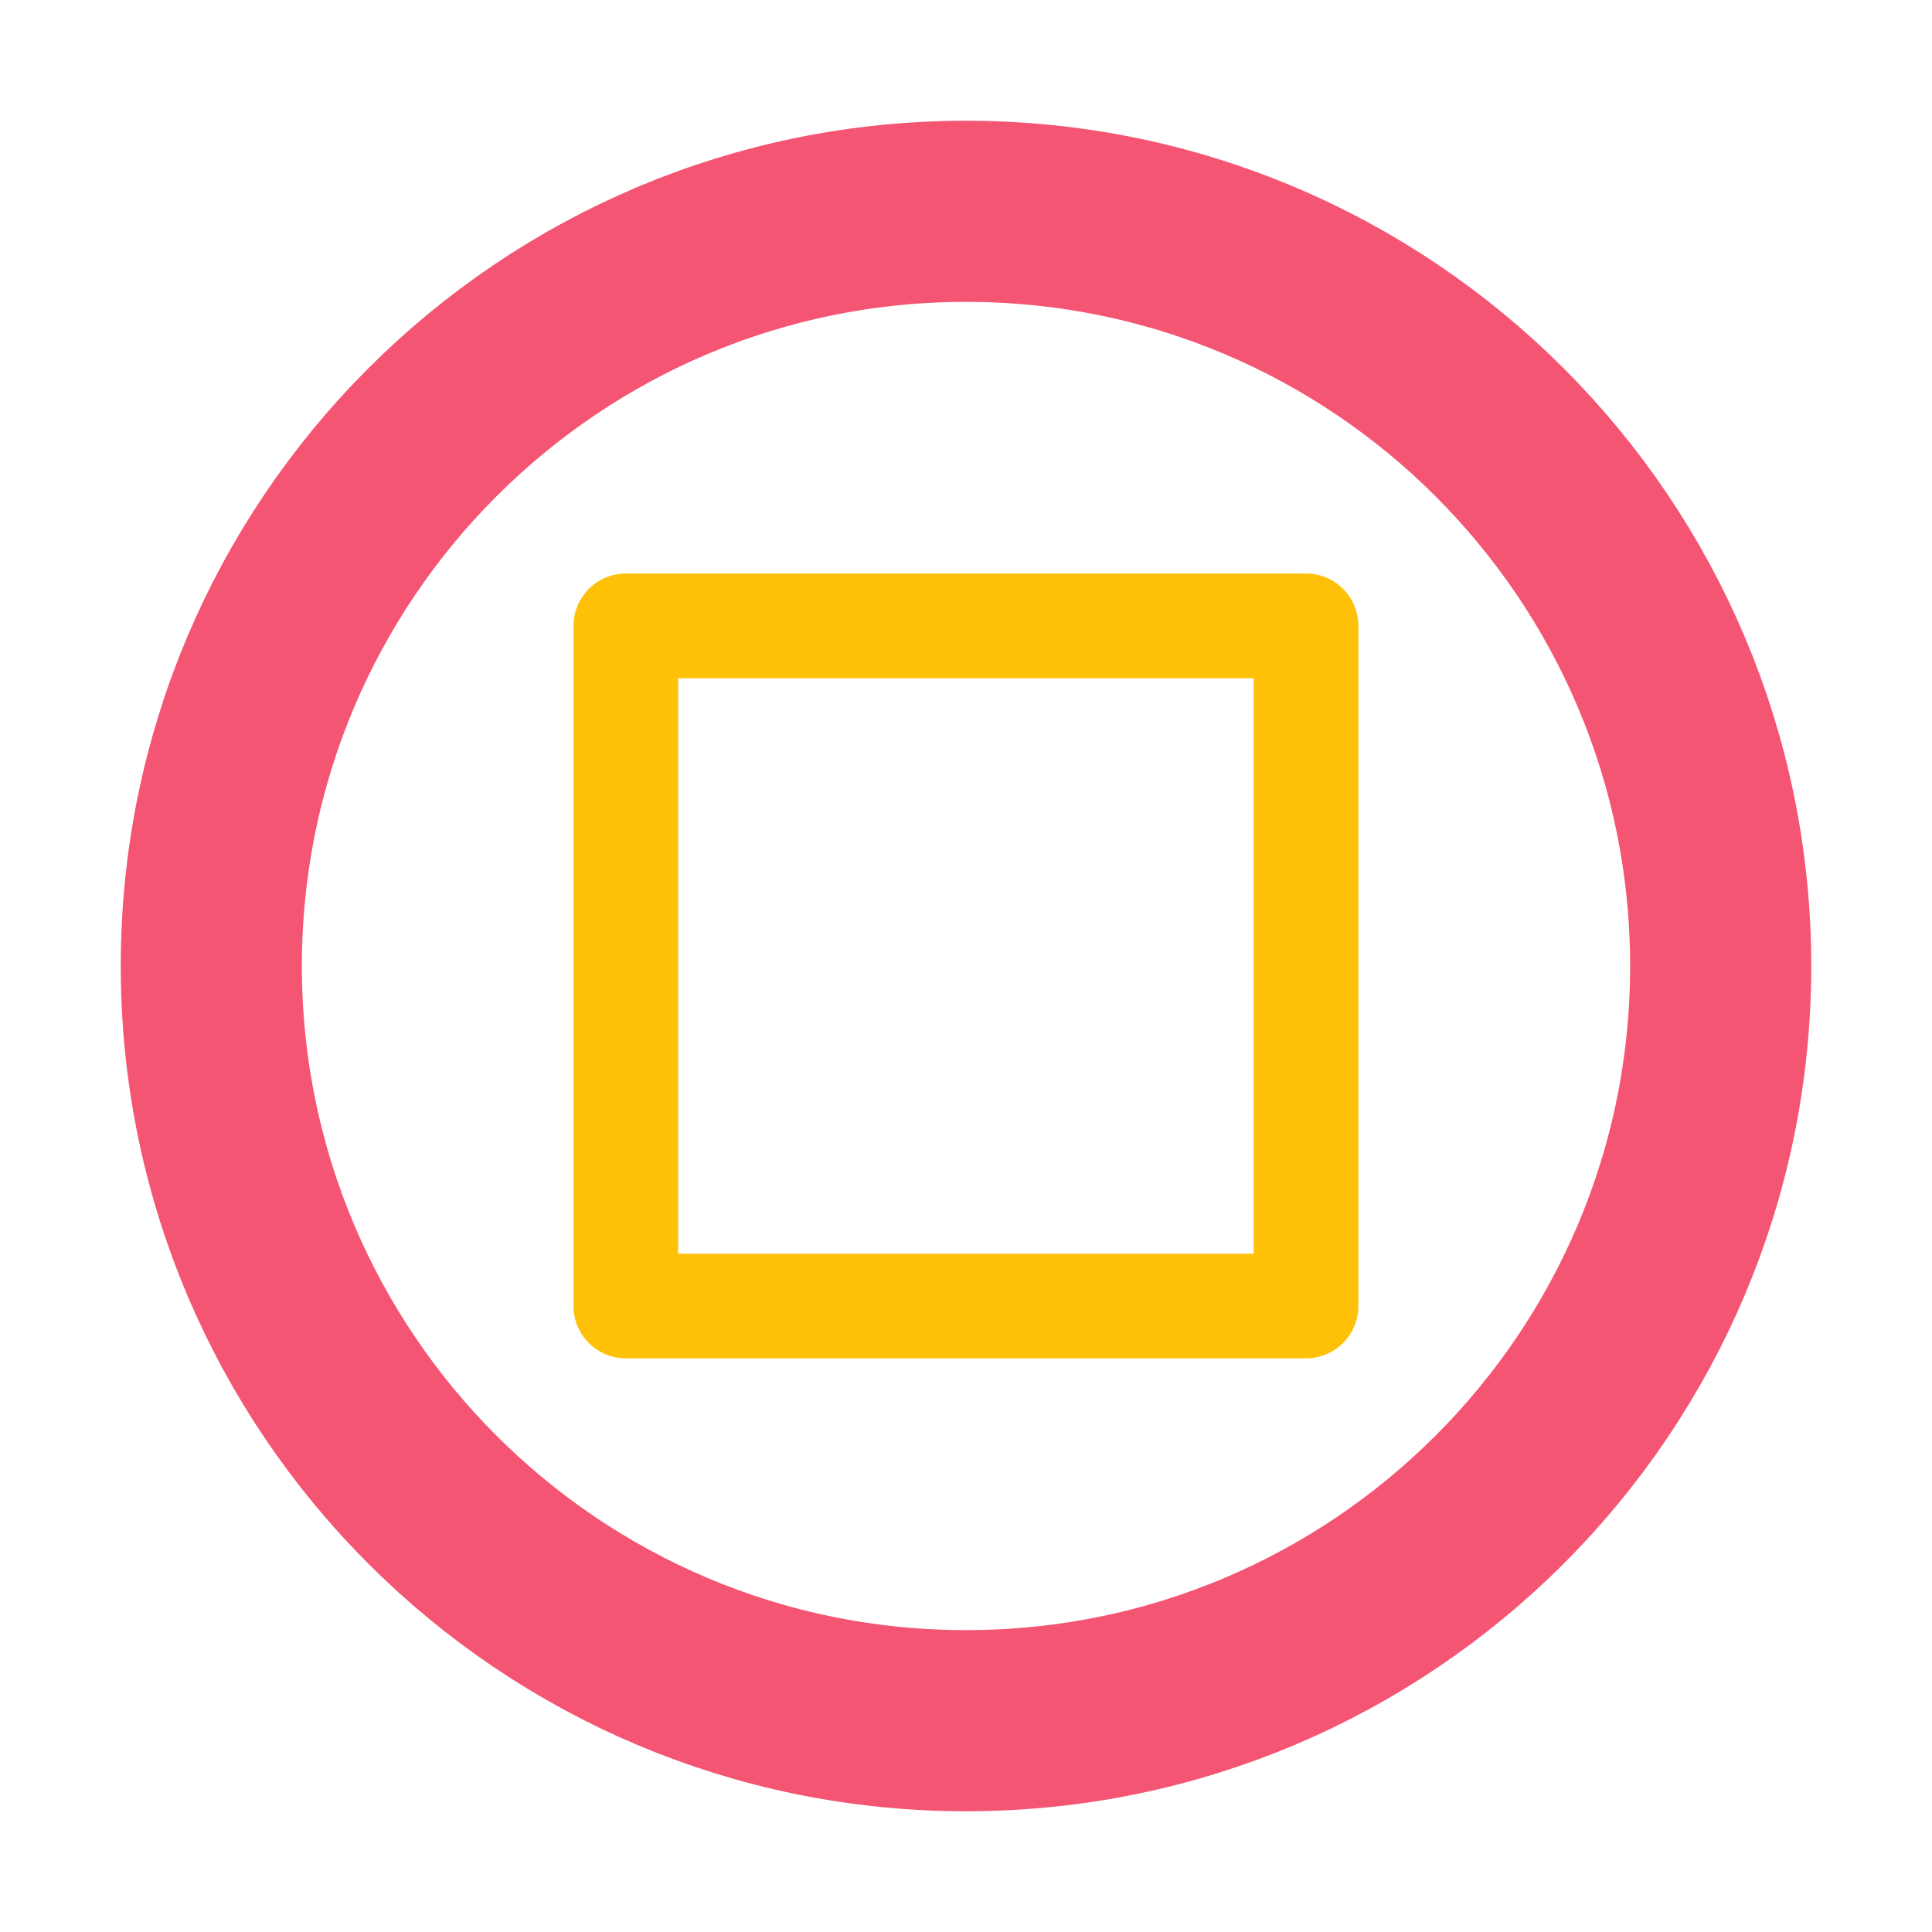
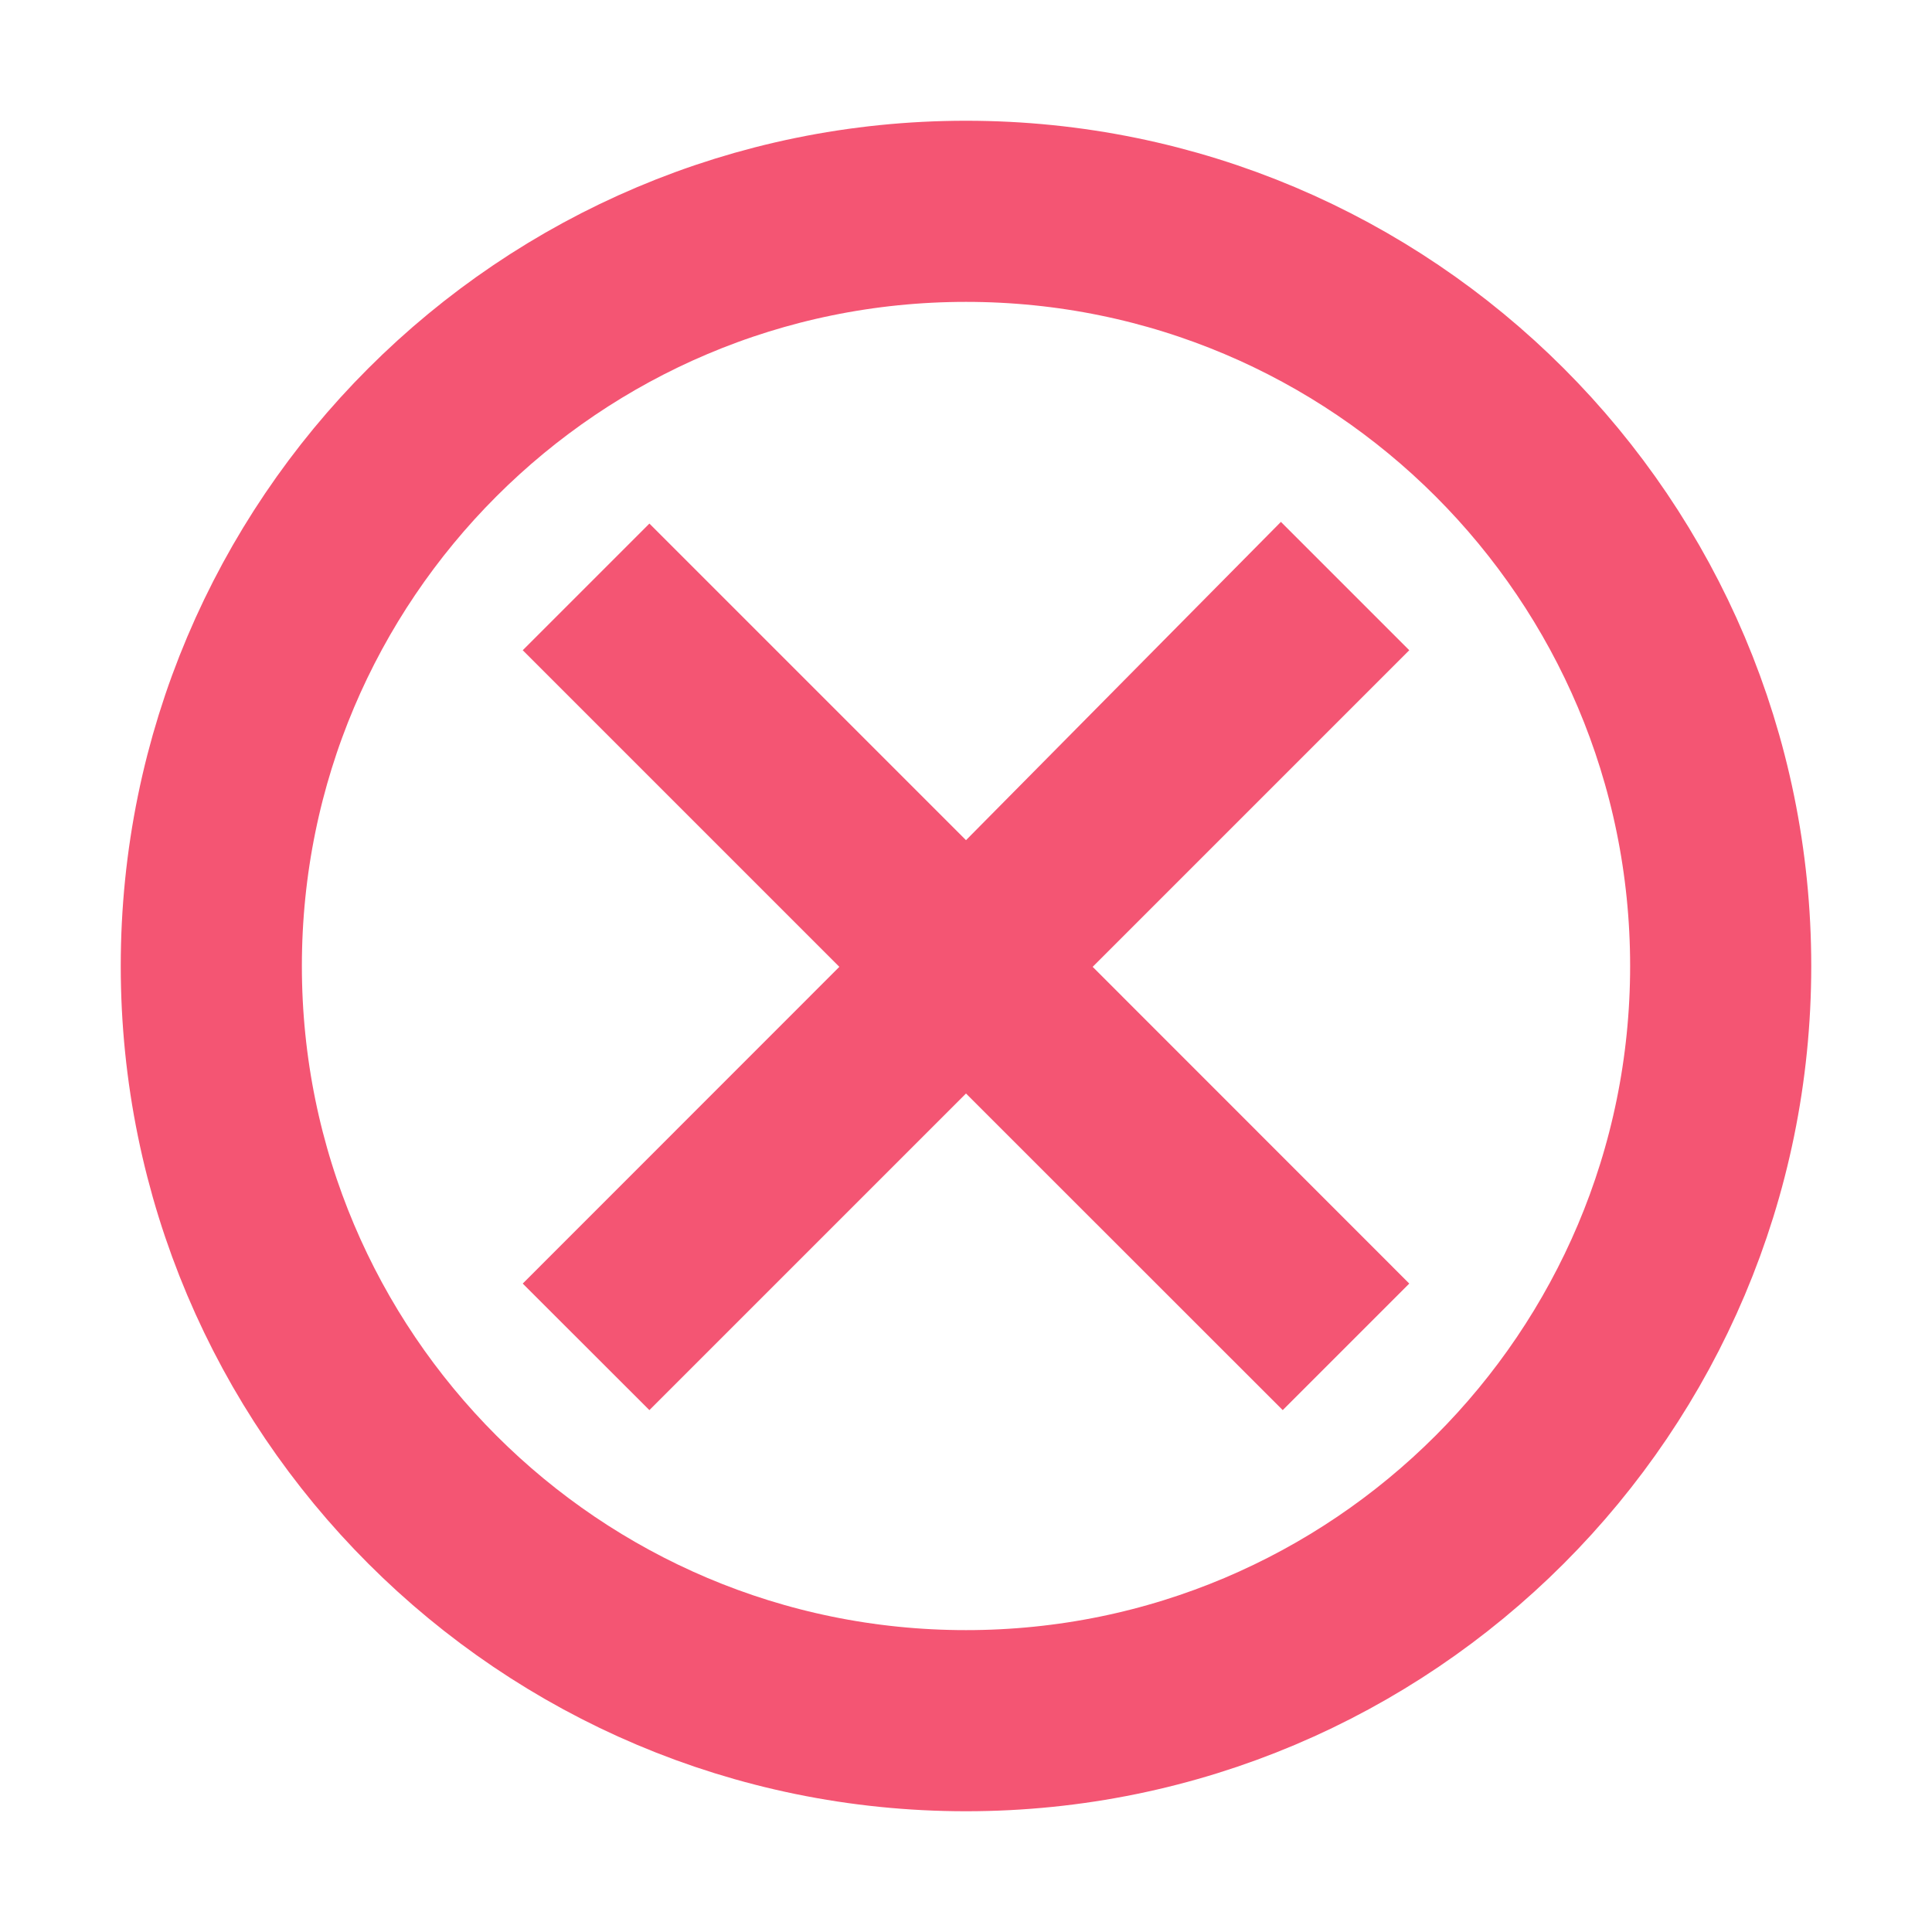
<svg xmlns="http://www.w3.org/2000/svg" height="16" width="16" id="svg2" version="1.1">
  <defs id="defs4" />
  <ellipse style="opacity:1;fill:none;fill-opacity:1;stroke:#f45573;stroke-width:1.5;stroke-miterlimit:4;stroke-dasharray:none;stroke-opacity:1" id="path4138" cx="8" cy="8" rx="6.25" ry="6.25" />
-   <rect style="fill:none;fill-opacity:1;stroke:#ffc107;stroke-width:0.867;stroke-linejoin:round;stroke-miterlimit:4;stroke-dasharray:none;stroke-dashoffset:0;stroke-opacity:1" id="rect823" width="5.633" height="5.633" x="5.183" y="5.183" />
+   <path d="M 11.671,10.63 10.623,11.678 8,9.056 5.378,11.678 4.329,10.63 6.951,8.007 4.329,5.385 5.378,4.336 8,6.958 10.608,4.322 11.671,5.385 9.049,8.007 Z" id="path4" style="fill:#f45573;fill-opacity:1;stroke:none;stroke-width:0.897;stroke-opacity:1" />
</svg>
